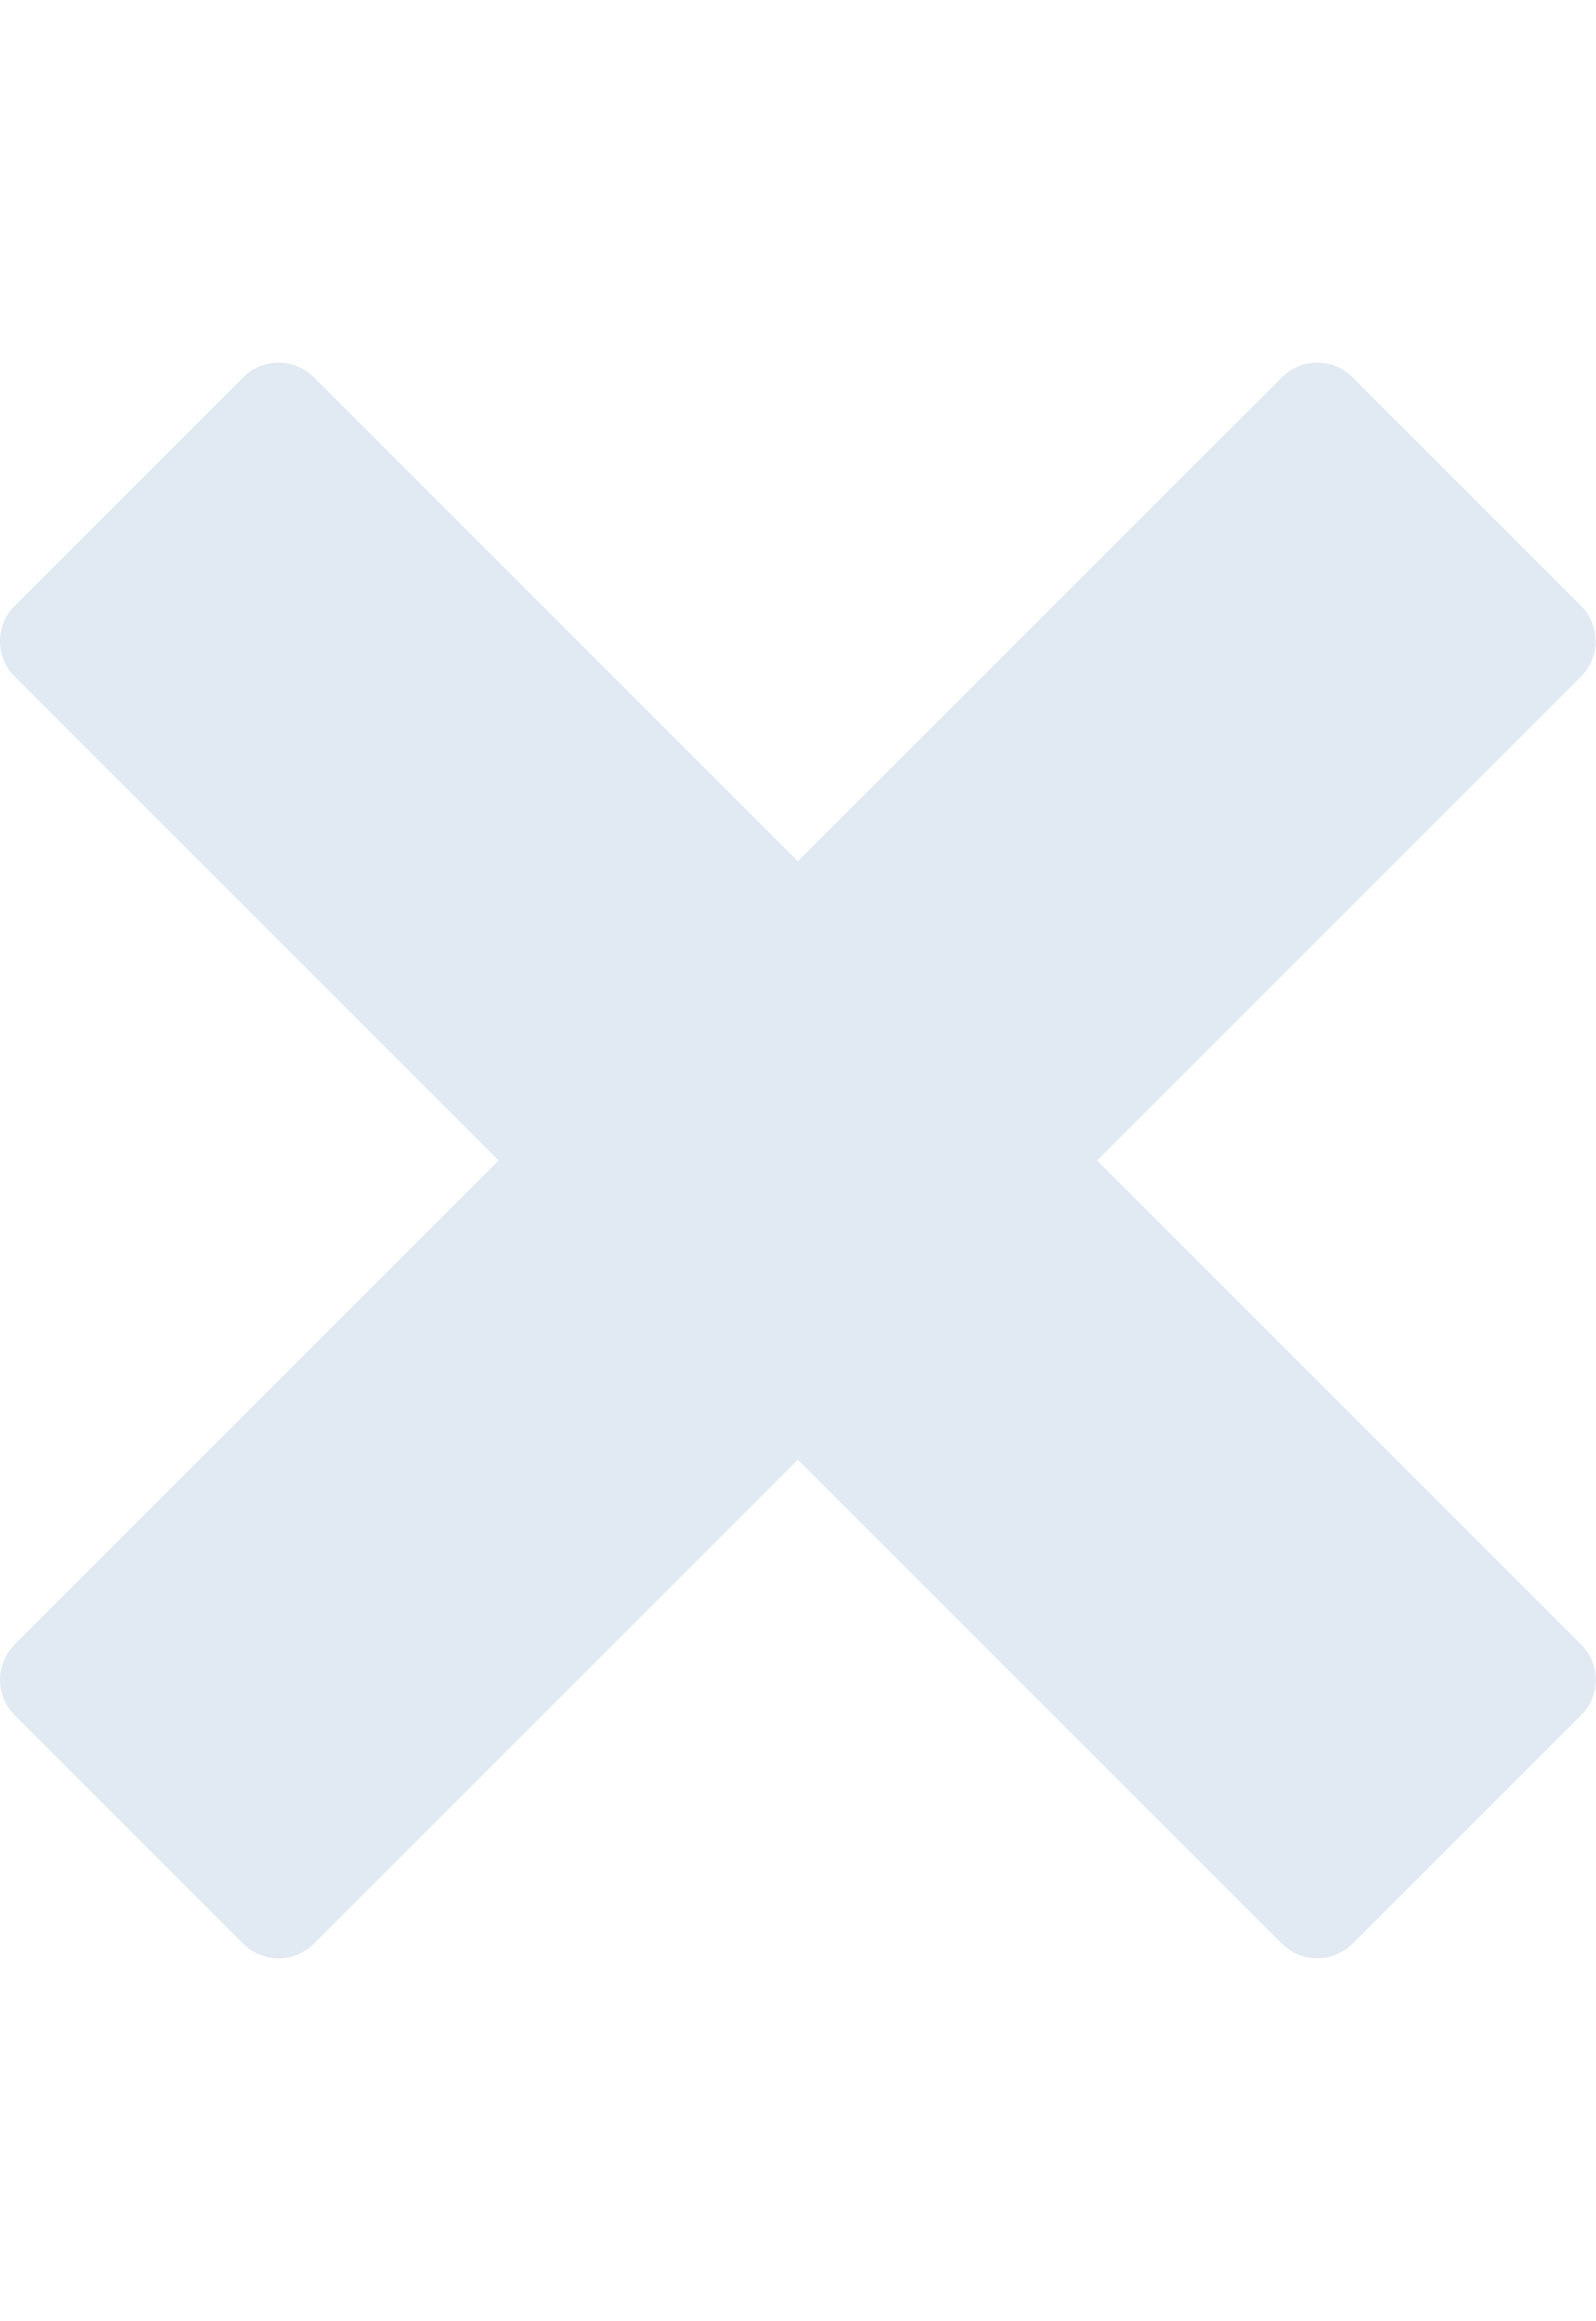
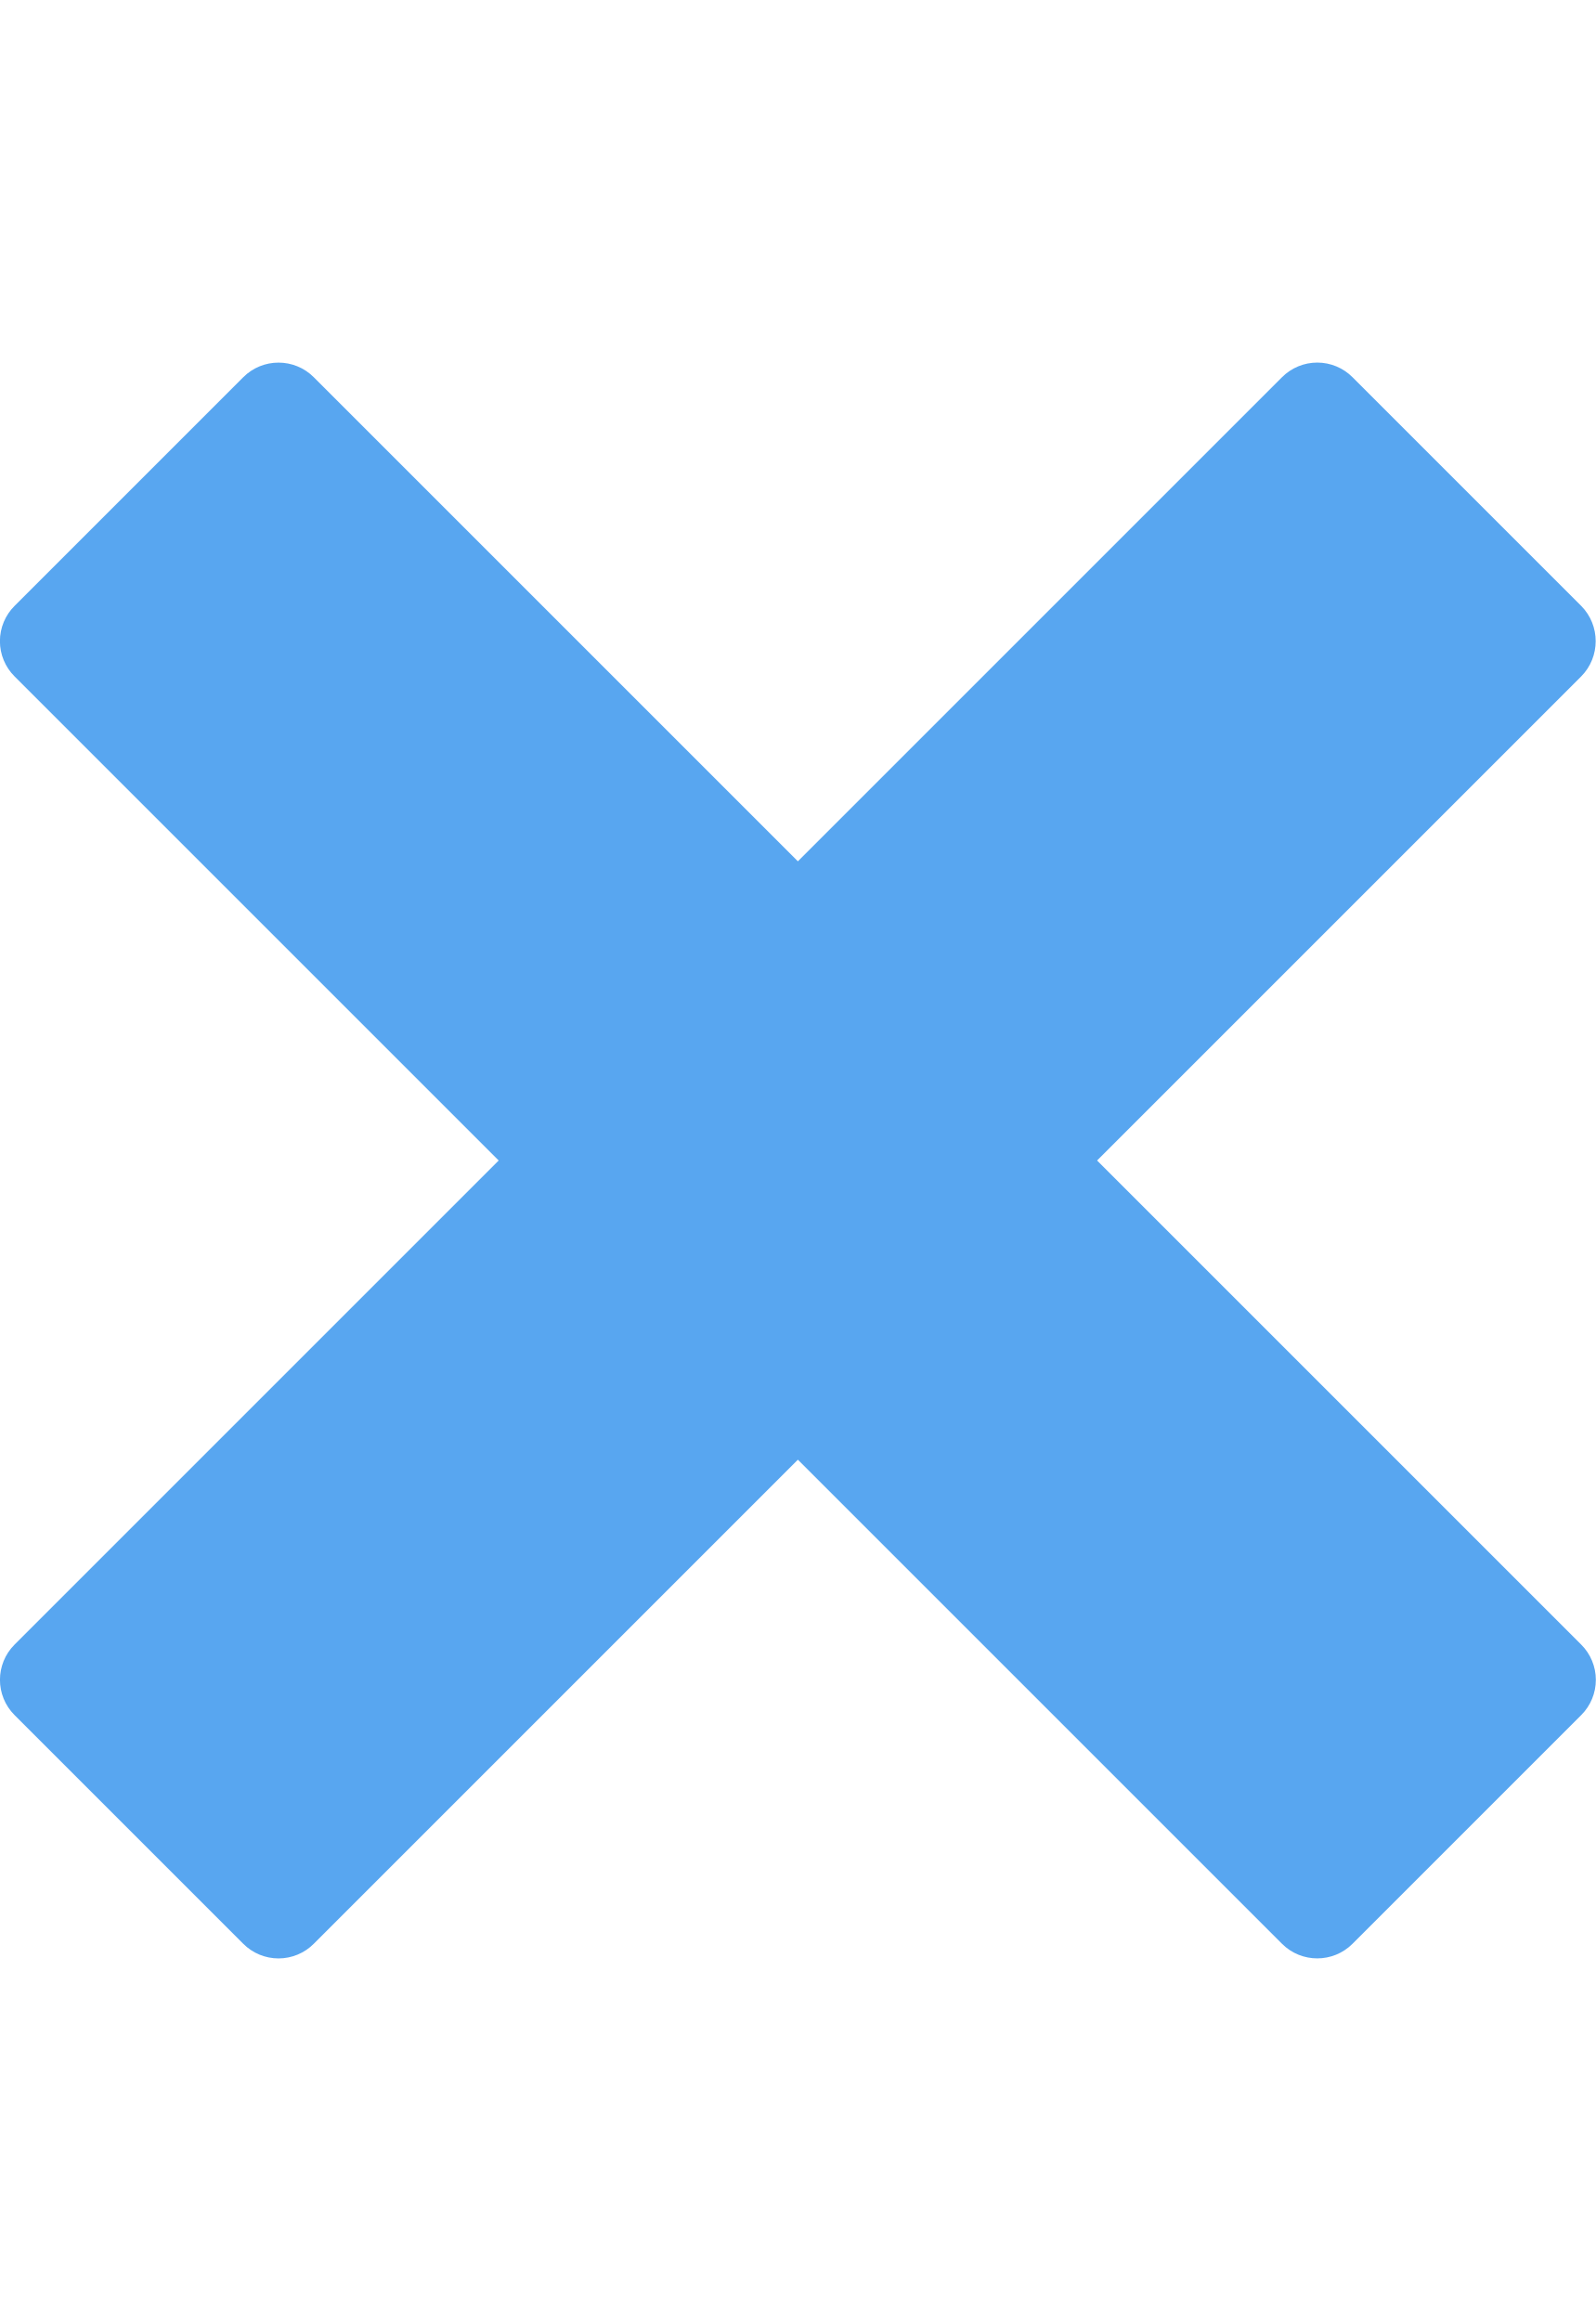
<svg xmlns="http://www.w3.org/2000/svg" aria-hidden="true" role="img" class="iconify iconify--icomoon-free" width="22" height="32" preserveAspectRatio="xMidYMid meet" viewBox="0 0 16 16">
-   <path d="M15.854 12.854L11 8l4.854-4.854a.503.503 0 0 0 0-.707L13.561.146a.499.499 0 0 0-.707 0L8 5L3.146.146a.5.5 0 0 0-.707 0L.146 2.439a.499.499 0 0 0 0 .707L5 8L.146 12.854a.5.5 0 0 0 0 .707l2.293 2.293a.499.499 0 0 0 .707 0L8 11l4.854 4.854a.5.5 0 0 0 .707 0l2.293-2.293a.499.499 0 0 0 0-.707z" fill="#e1eaf3" />
+   <path d="M15.854 12.854L11 8l4.854-4.854a.503.503 0 0 0 0-.707L13.561.146a.499.499 0 0 0-.707 0L8 5L3.146.146a.5.5 0 0 0-.707 0L.146 2.439a.499.499 0 0 0 0 .707L5 8L.146 12.854a.5.5 0 0 0 0 .707l2.293 2.293a.499.499 0 0 0 .707 0L8 11l4.854 4.854a.5.5 0 0 0 .707 0l2.293-2.293a.499.499 0 0 0 0-.707z" fill="#58a6f0" />
</svg>
